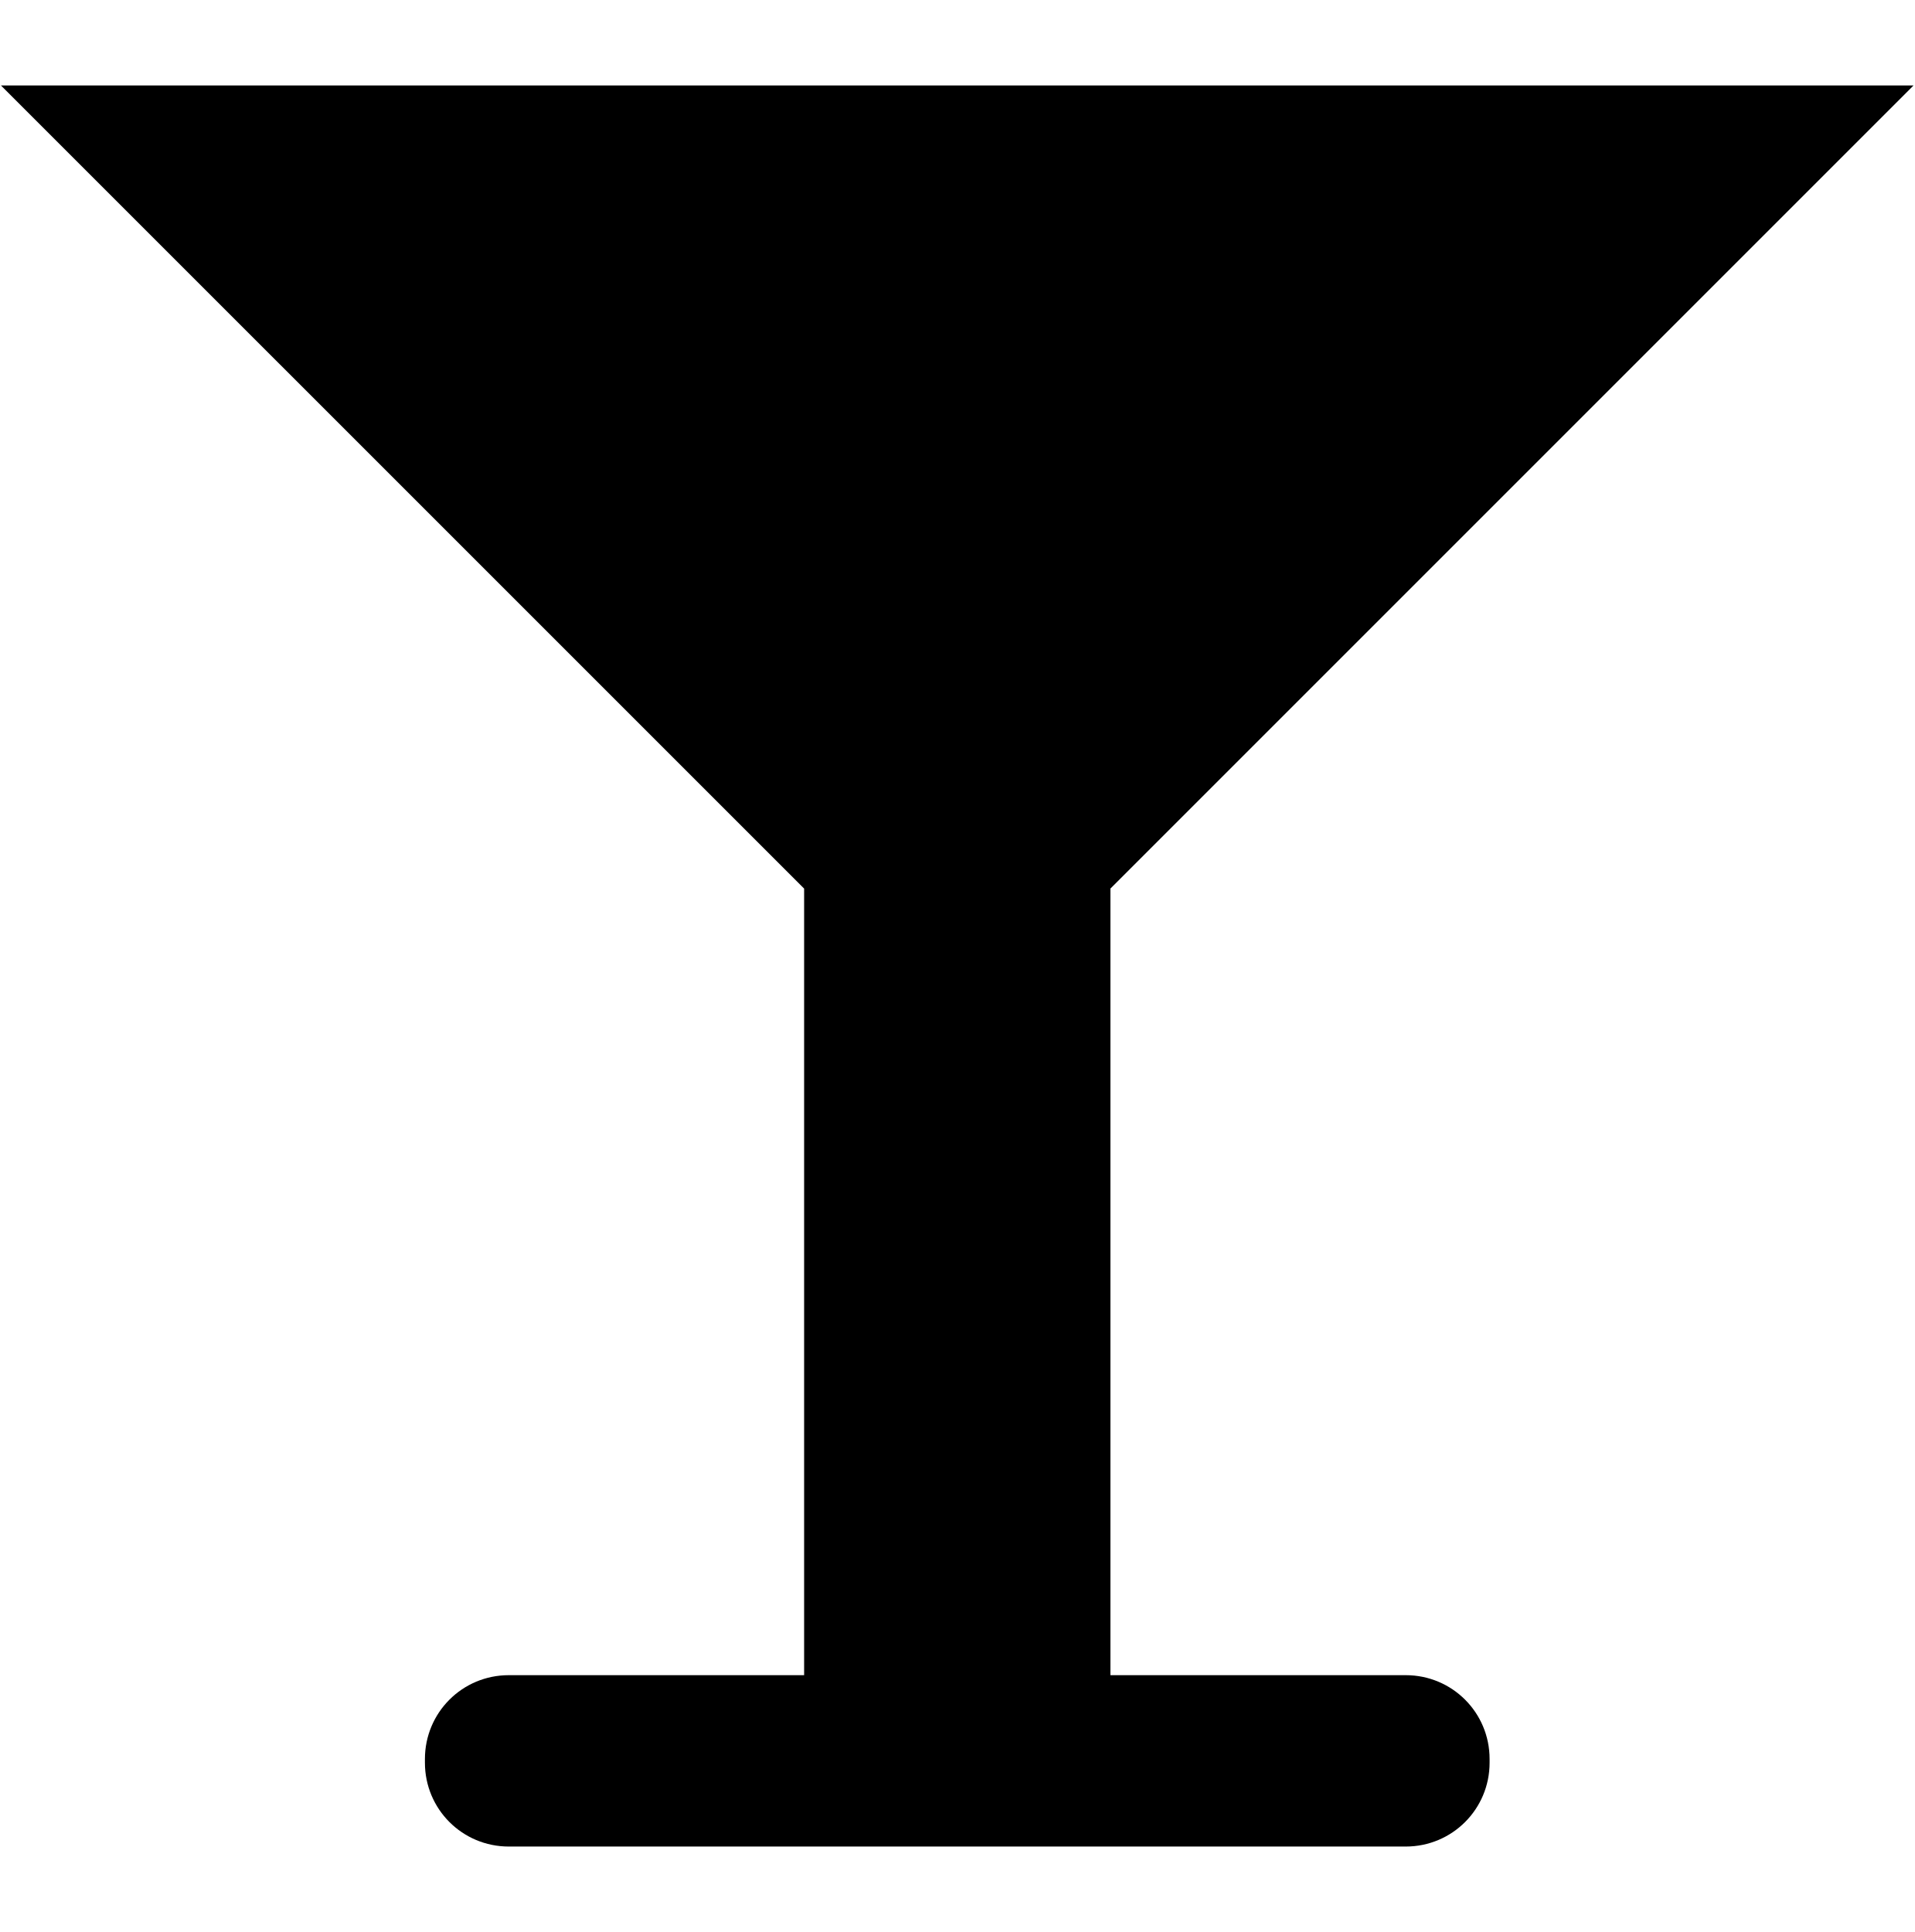
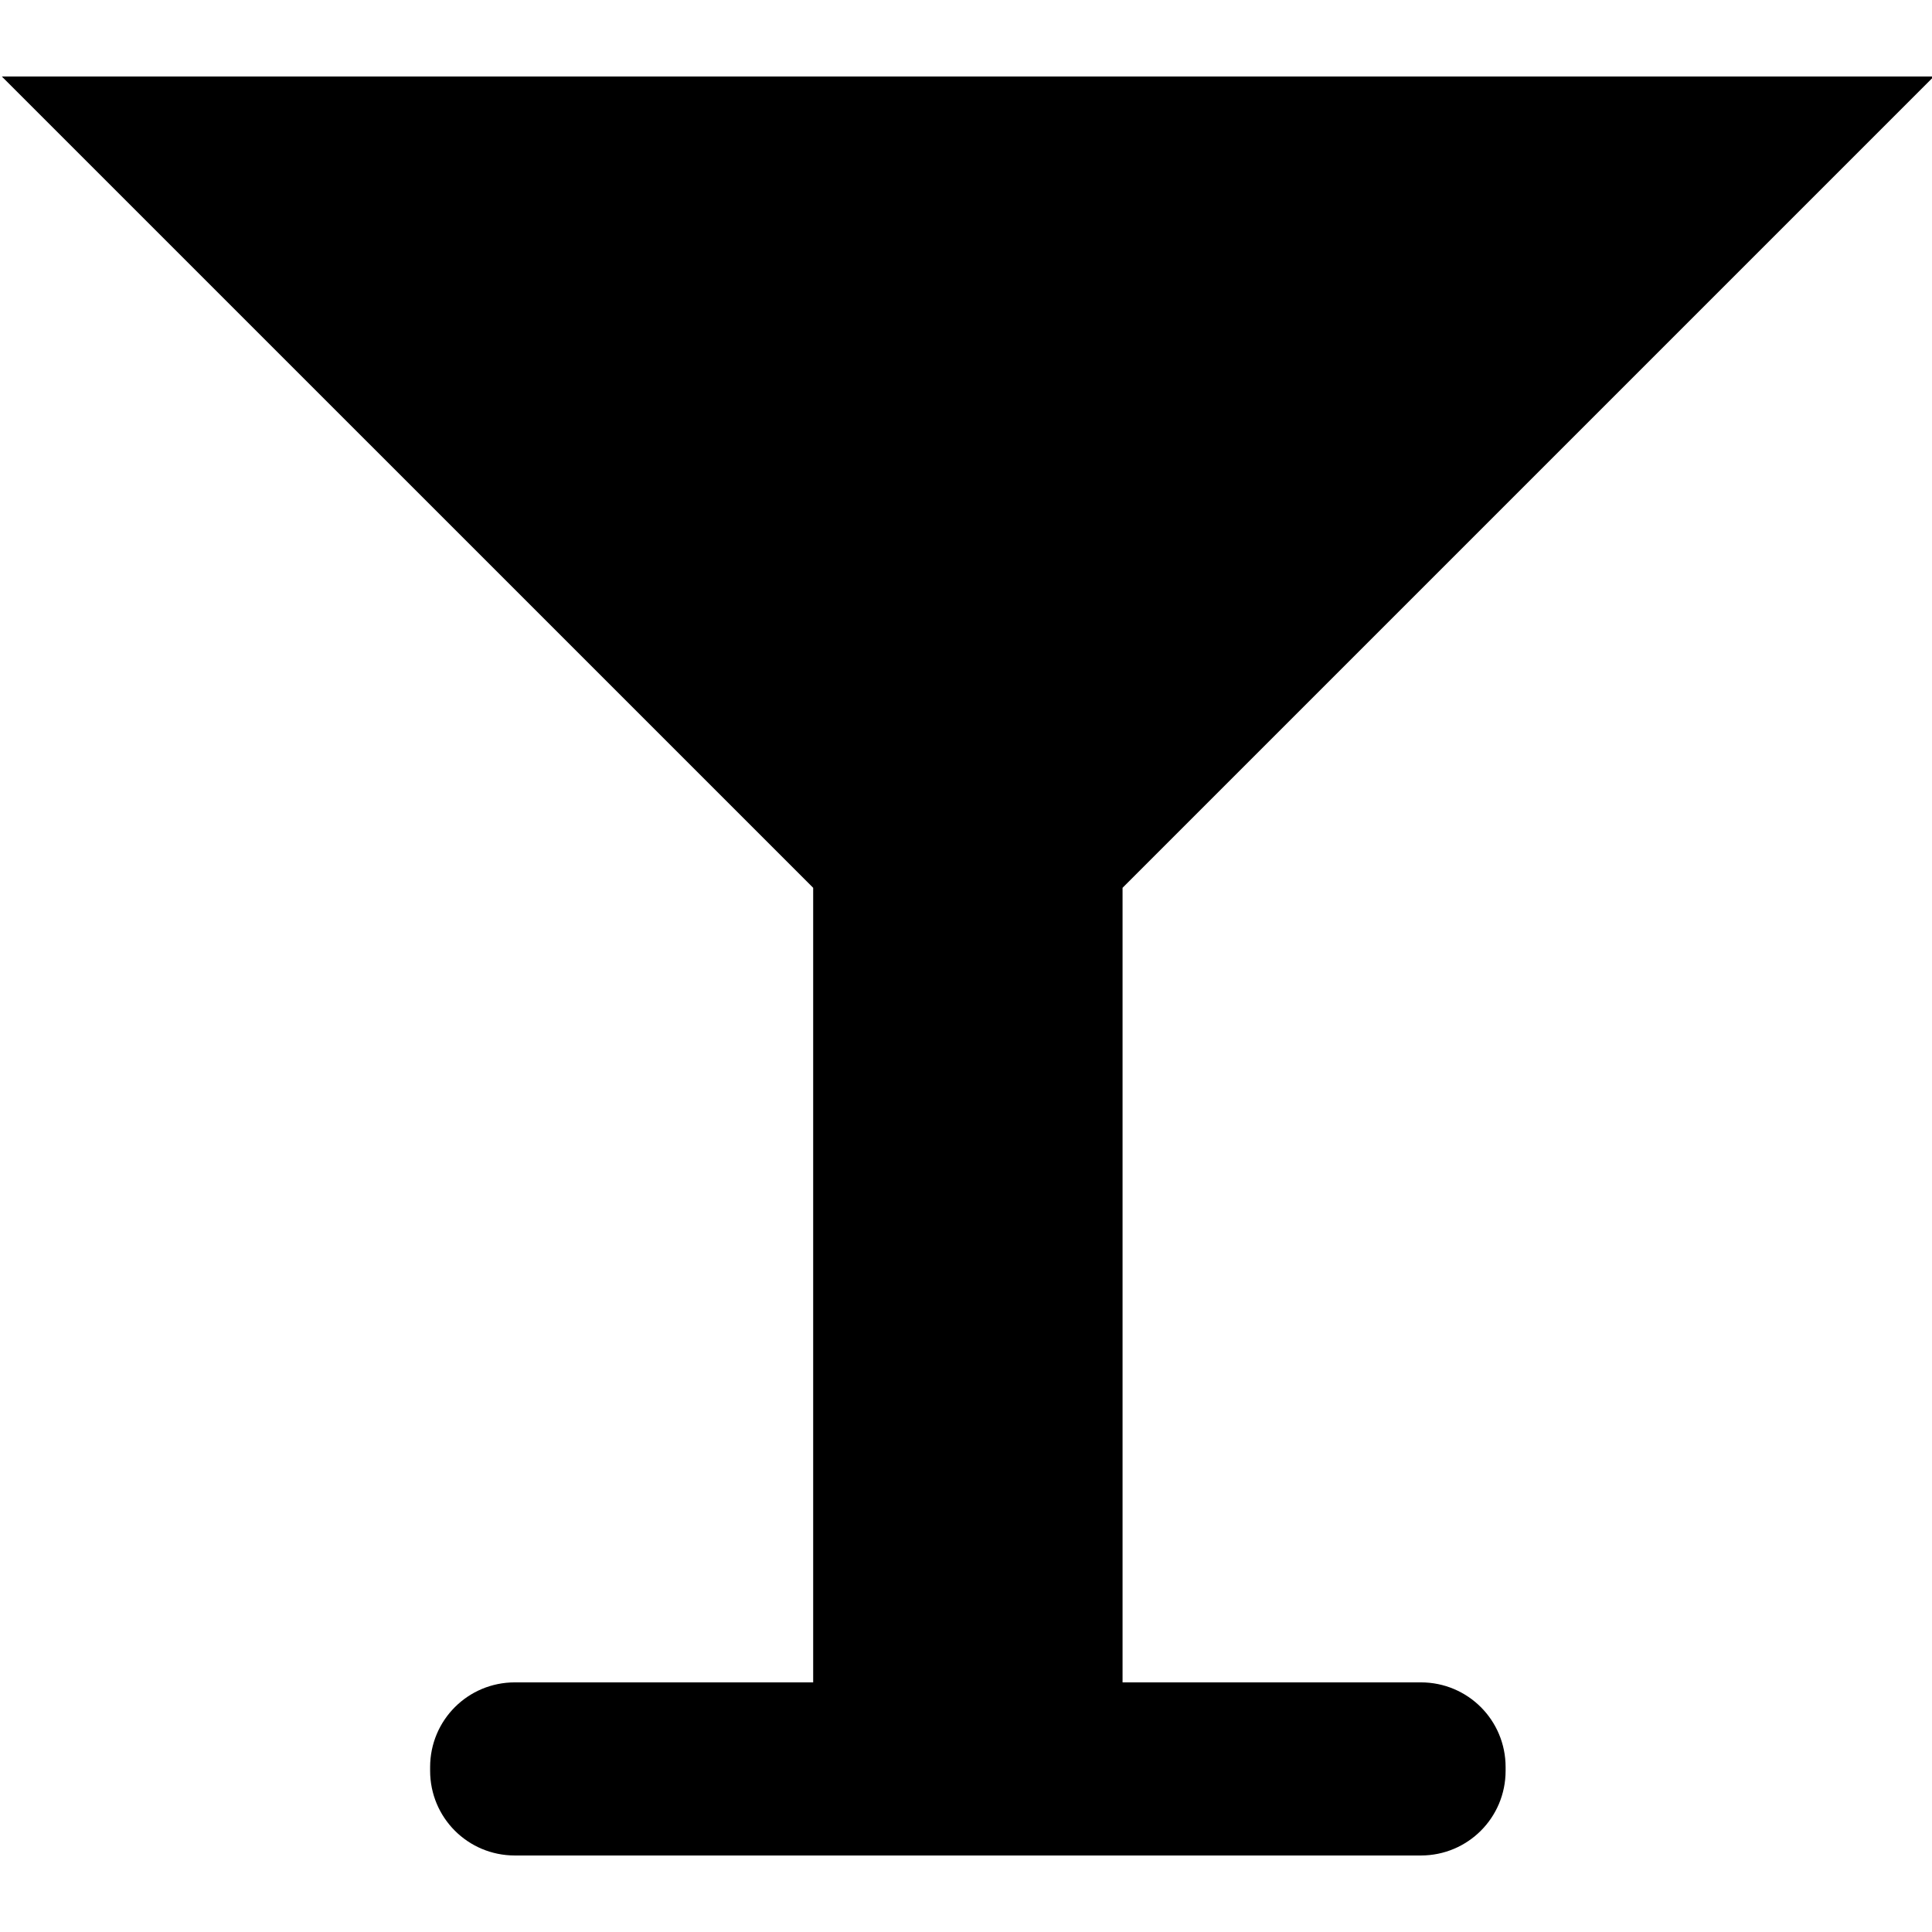
- <svg xmlns="http://www.w3.org/2000/svg" width="987.979" height="997.019" id="svg2" version="1.0">
+ <svg xmlns="http://www.w3.org/2000/svg" width="512" height="512" id="svg2" version="1.0">
  <defs id="defs4" />
-   <g id="layer1" transform="translate(-374.2178,422.7827)">
-     <path style="fill:#000000;fill-opacity:1" d="m 374.707,-378.683 414.482,414.463 0,405.92 -152.411,0 c -23.976,0 -43.277,19.302 -43.277,43.277 l 0,1.882 c 0,23.976 19.302,43.277 43.277,43.277 l 462.877,0 c 23.976,0 43.277,-19.302 43.277,-43.277 l 0,-1.882 c 0,-23.976 -19.302,-43.277 -43.277,-43.277 l -152.411,0 0,-405.92 414.463,-414.463 -987,0 z" id="rect9309" />
+   <g id="layer1" transform="translate(-374.2178,-62.23637)">
+     <path style="fill:#000000;fill-opacity:1" d="m 374.707,82.514 215.01,215 0,210.569 -79.062,0 c -12.437,0 -22.45,10.013 -22.45,22.45 l 0,0.976 c 0,12.437 10.013,22.45 22.45,22.45 l 240.114,0 c 12.437,0 22.45,-10.013 22.45,-22.45 l 0,-0.976 c 0,-12.437 -10.013,-22.45 -22.45,-22.45 l -79.062,0 0,-210.569 215,-215 -512,0 z" id="rect9309" />
  </g>
</svg>
